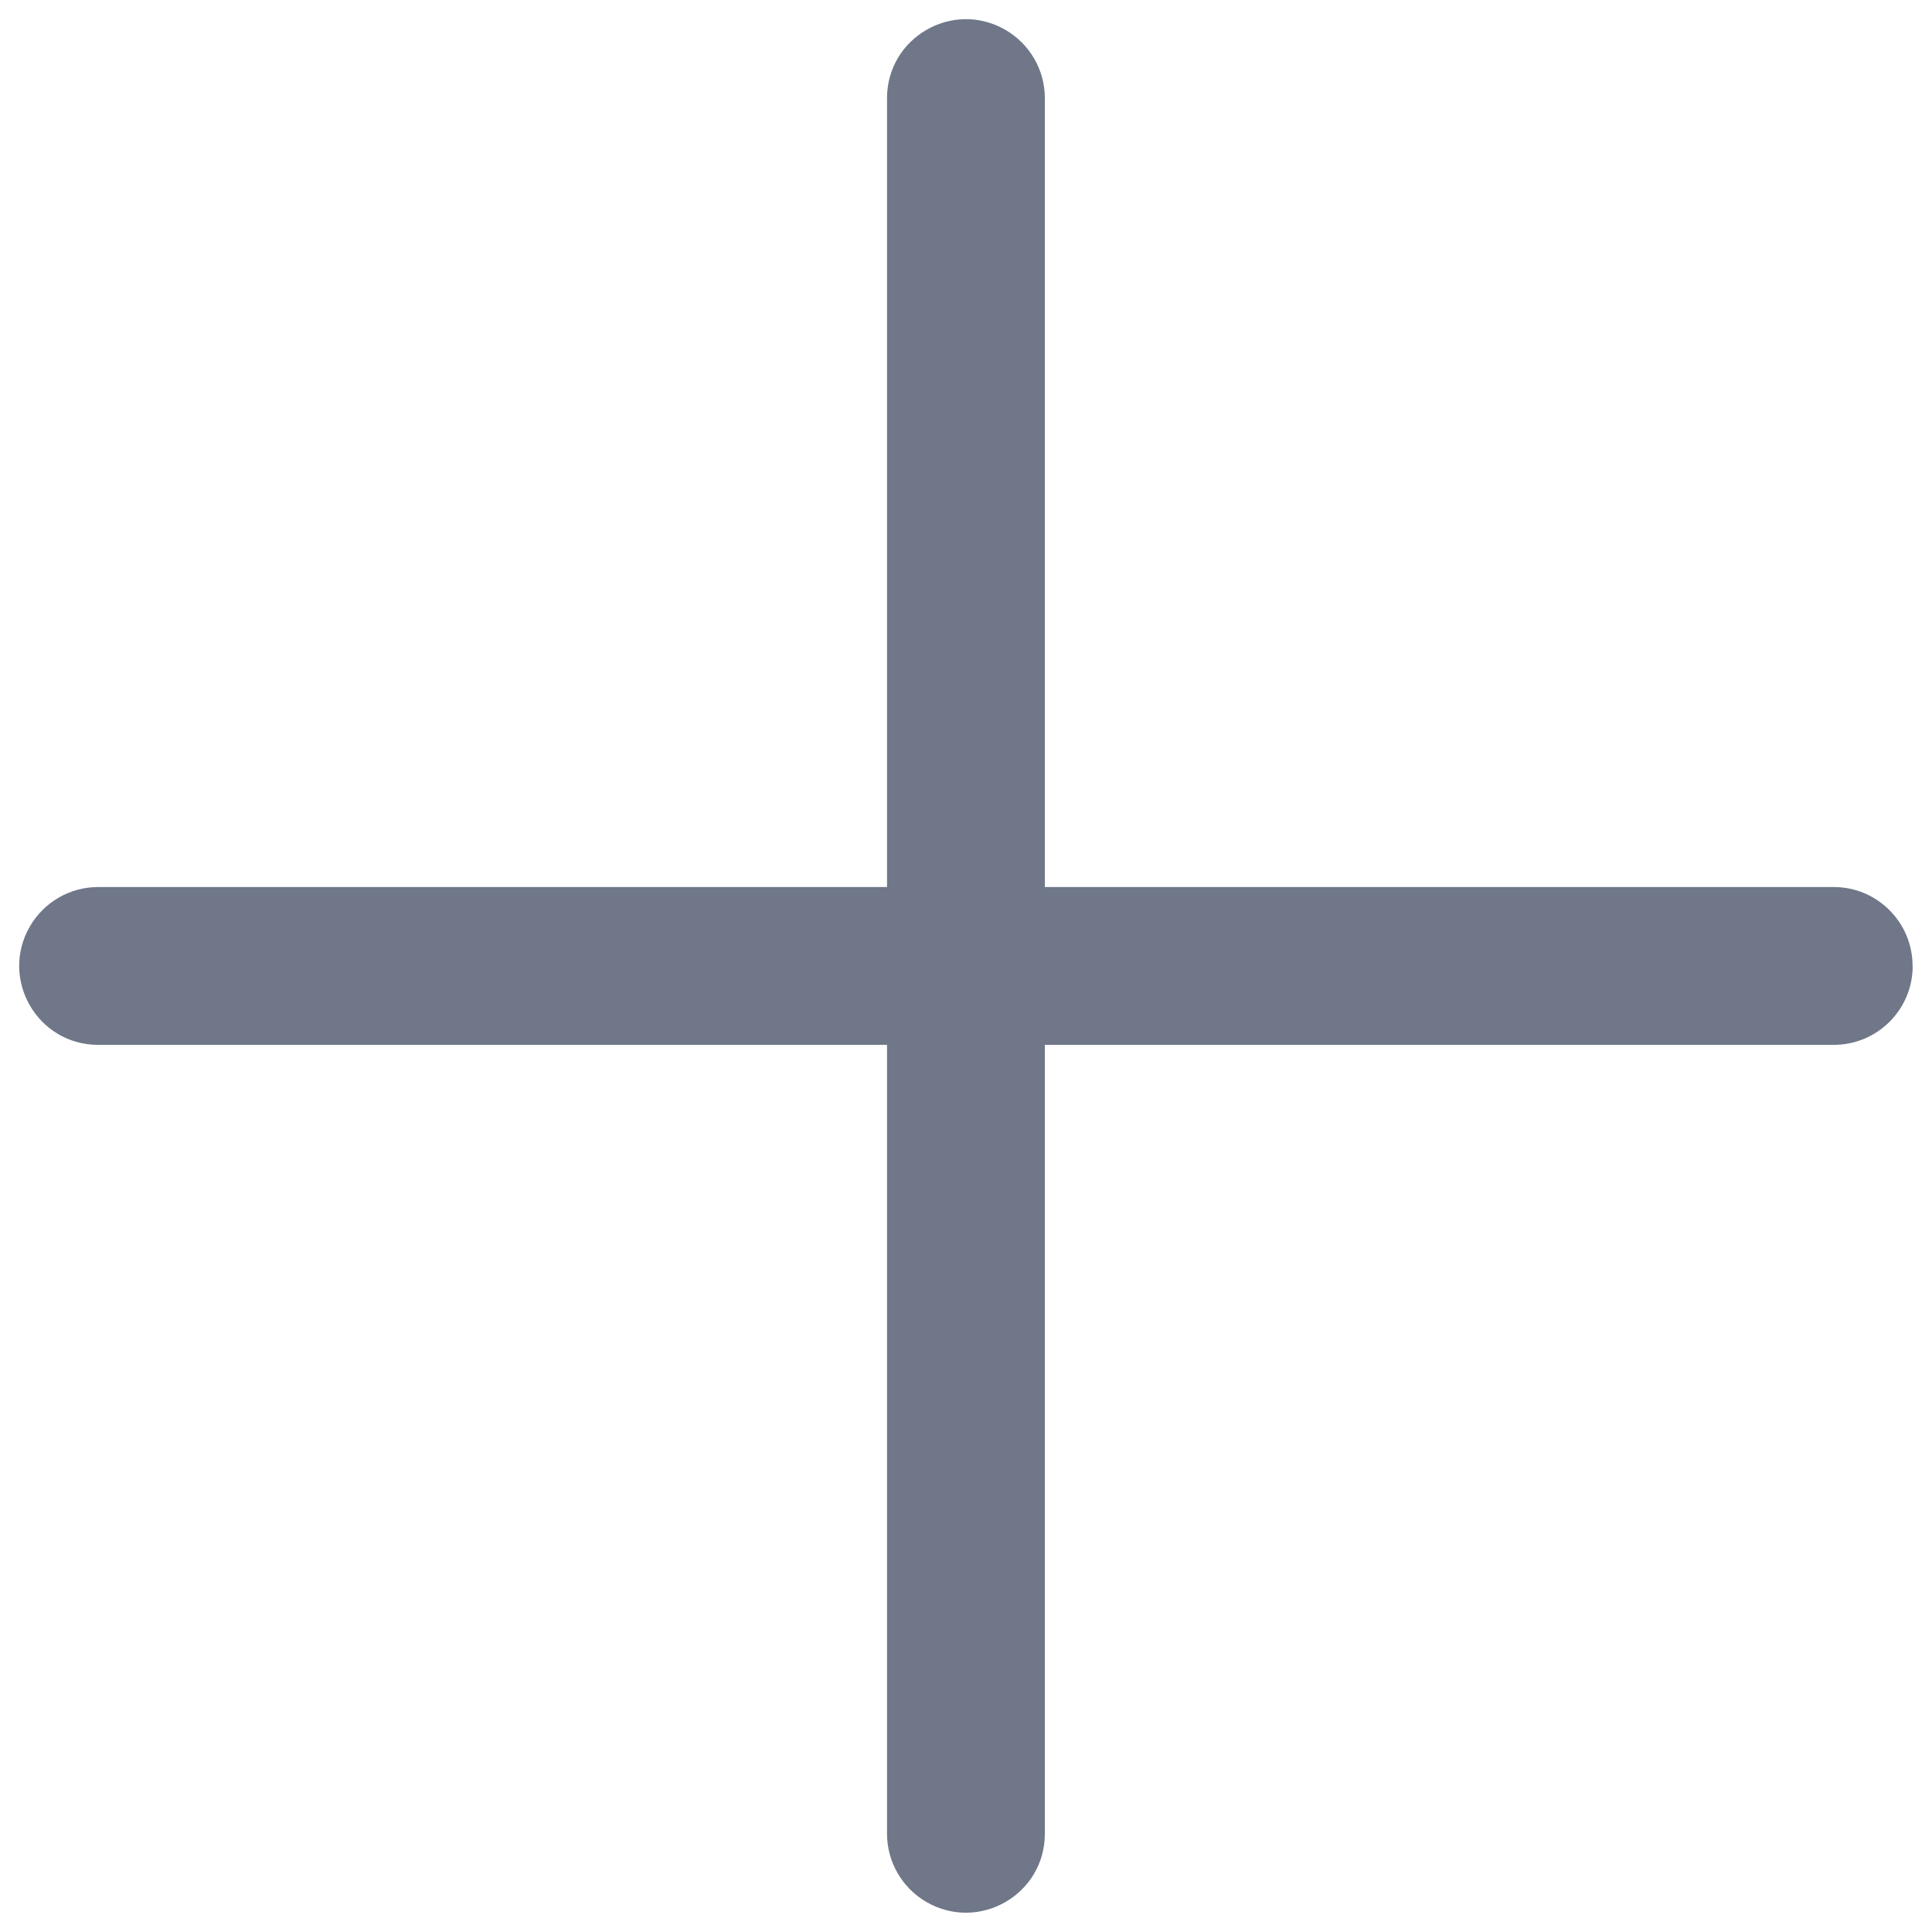
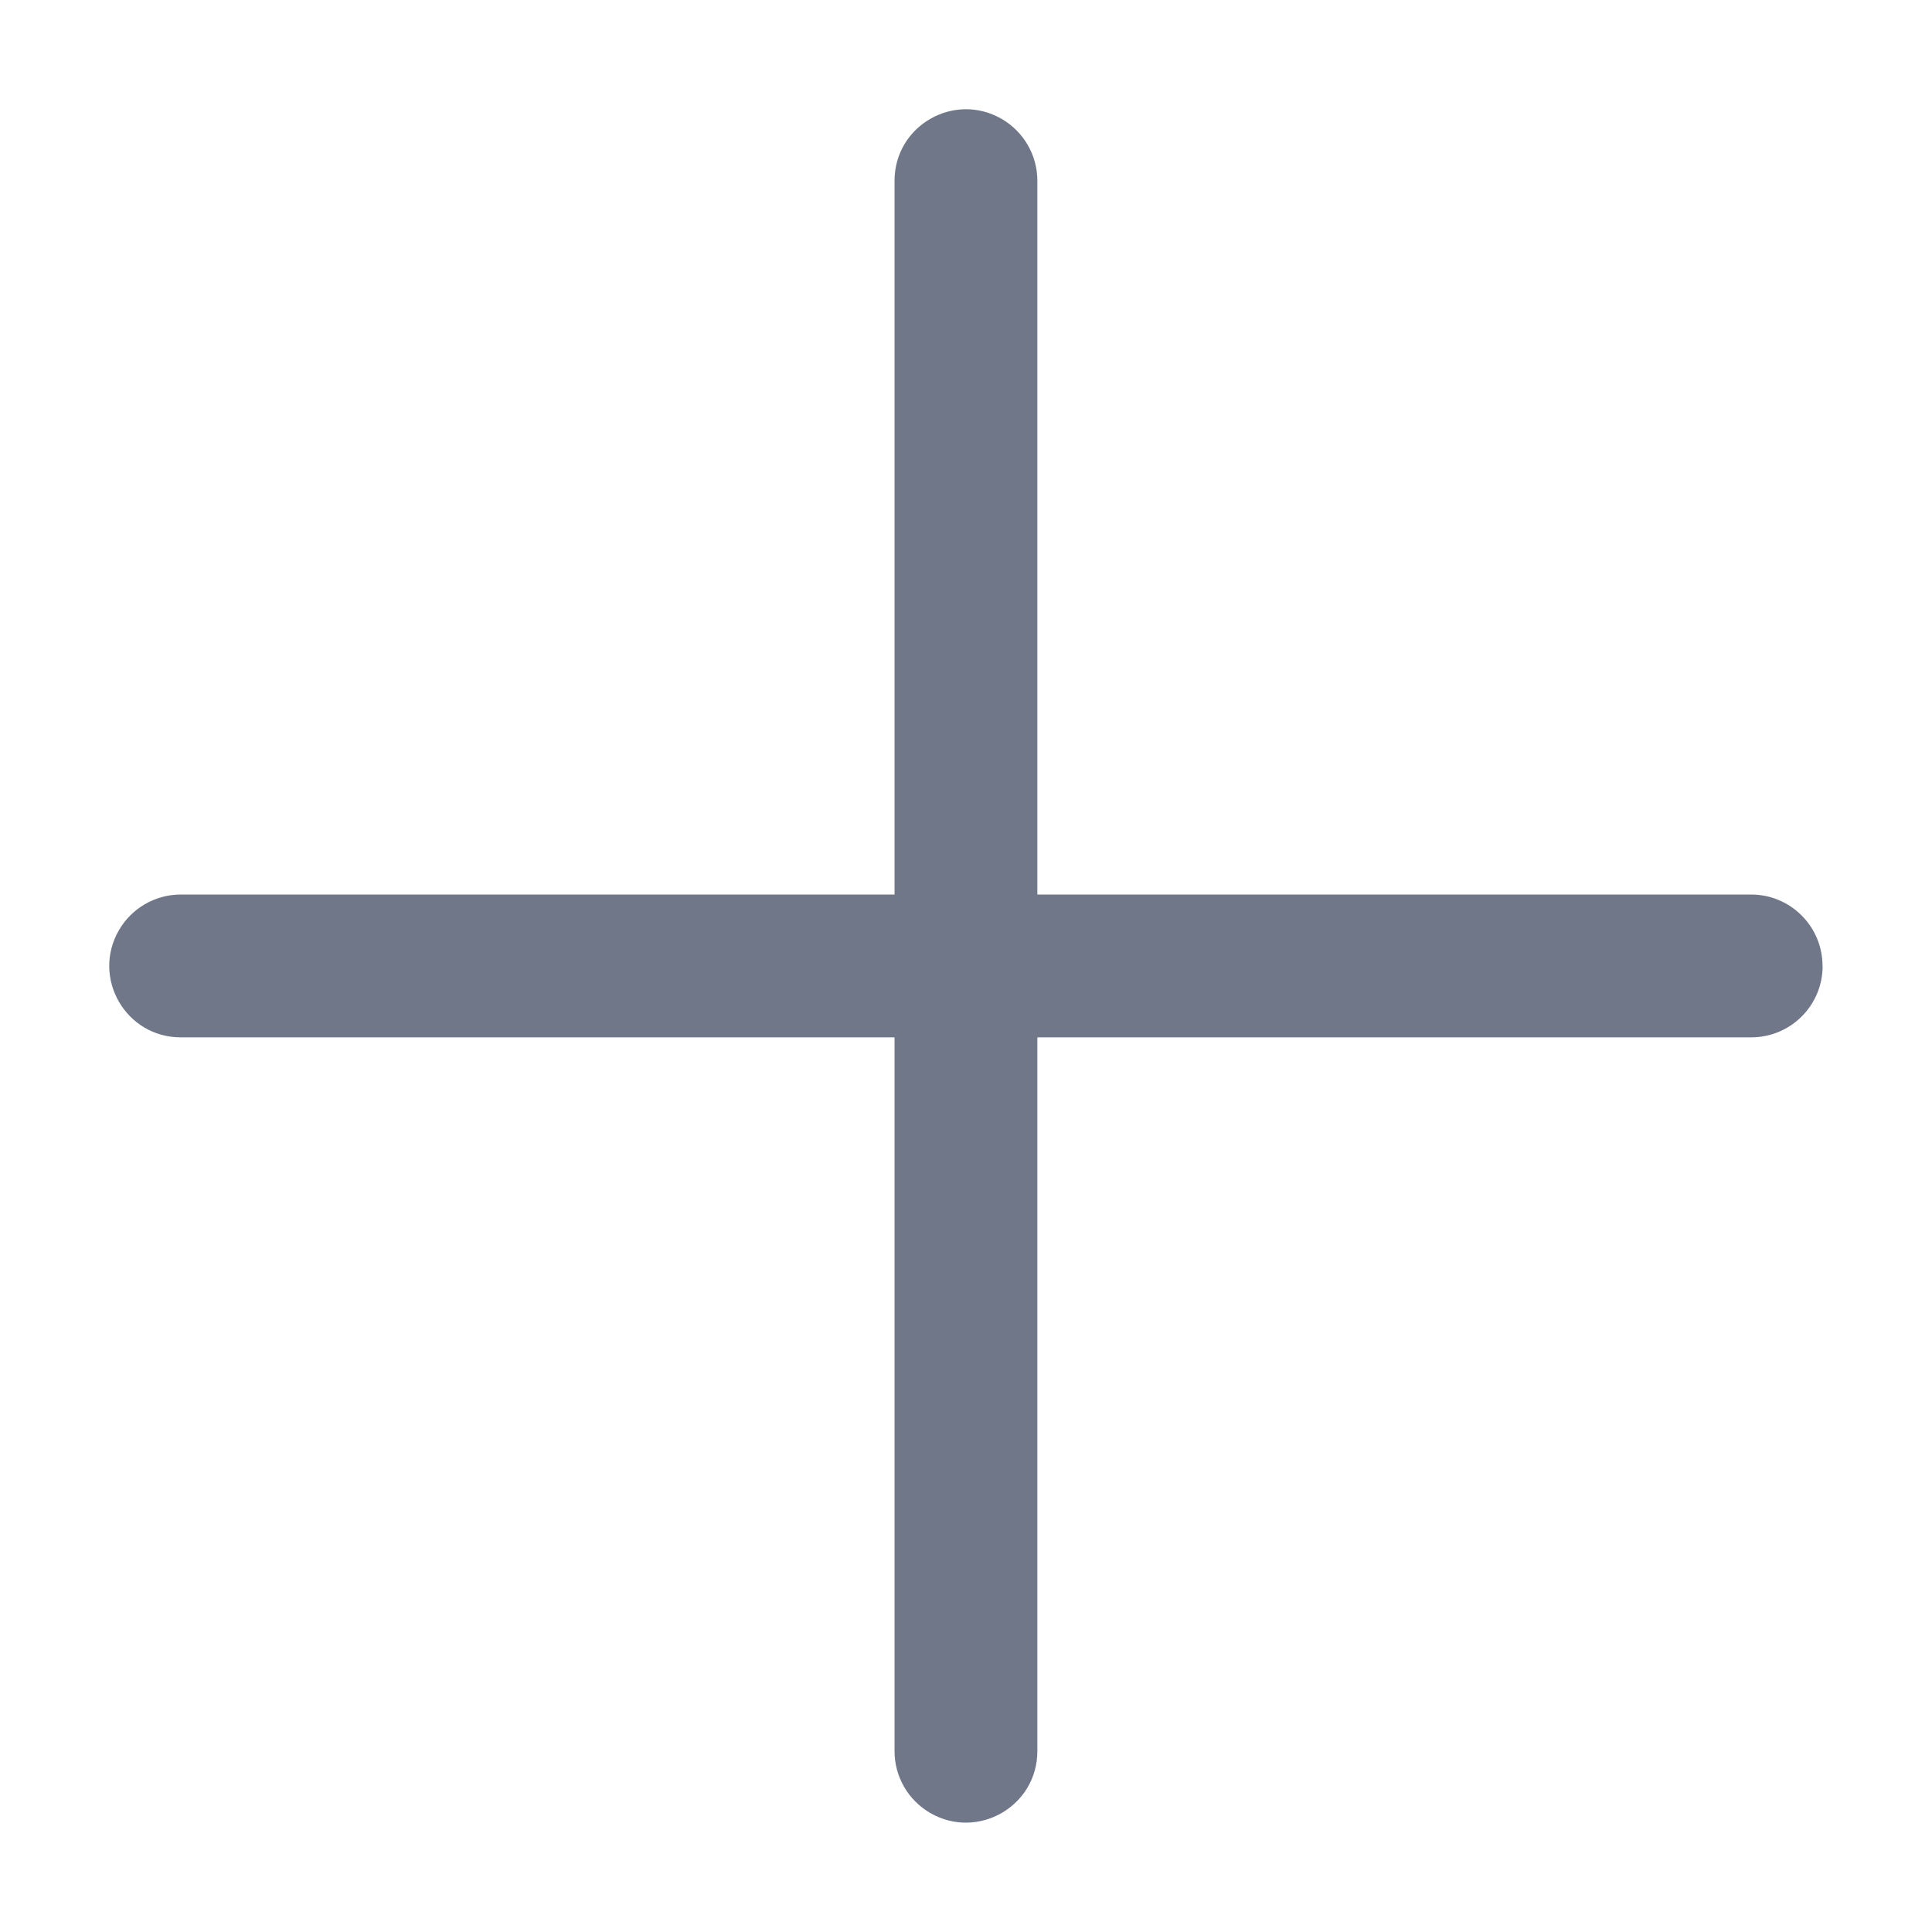
- <svg xmlns="http://www.w3.org/2000/svg" viewBox="0 0 16 16" fill="#6f7788" id="Plus--Streamline-Phosphor" height="16" width="16">
+ <svg xmlns="http://www.w3.org/2000/svg" viewBox="-0.841 -0.841 17.681 17.682" fill="#6f7788" id="Plus--Streamline-Phosphor" preserveAspectRatio="xMidYMid meet">
  <path d="M15.84 8c0 0.361 -0.293 0.653 -0.653 0.653H8.653v6.533c0 0.503 -0.544 0.817 -0.98 0.566 -0.202 -0.117 -0.327 -0.332 -0.327 -0.566V8.653H0.813c-0.503 0 -0.817 -0.544 -0.566 -0.98 0.117 -0.202 0.332 -0.327 0.566 -0.327h6.533V0.813c0 -0.503 0.544 -0.817 0.98 -0.566 0.202 0.117 0.327 0.332 0.327 0.566v6.533h6.533c0.361 0 0.653 0.293 0.653 0.653Z" stroke-width="0.062" />
</svg>
